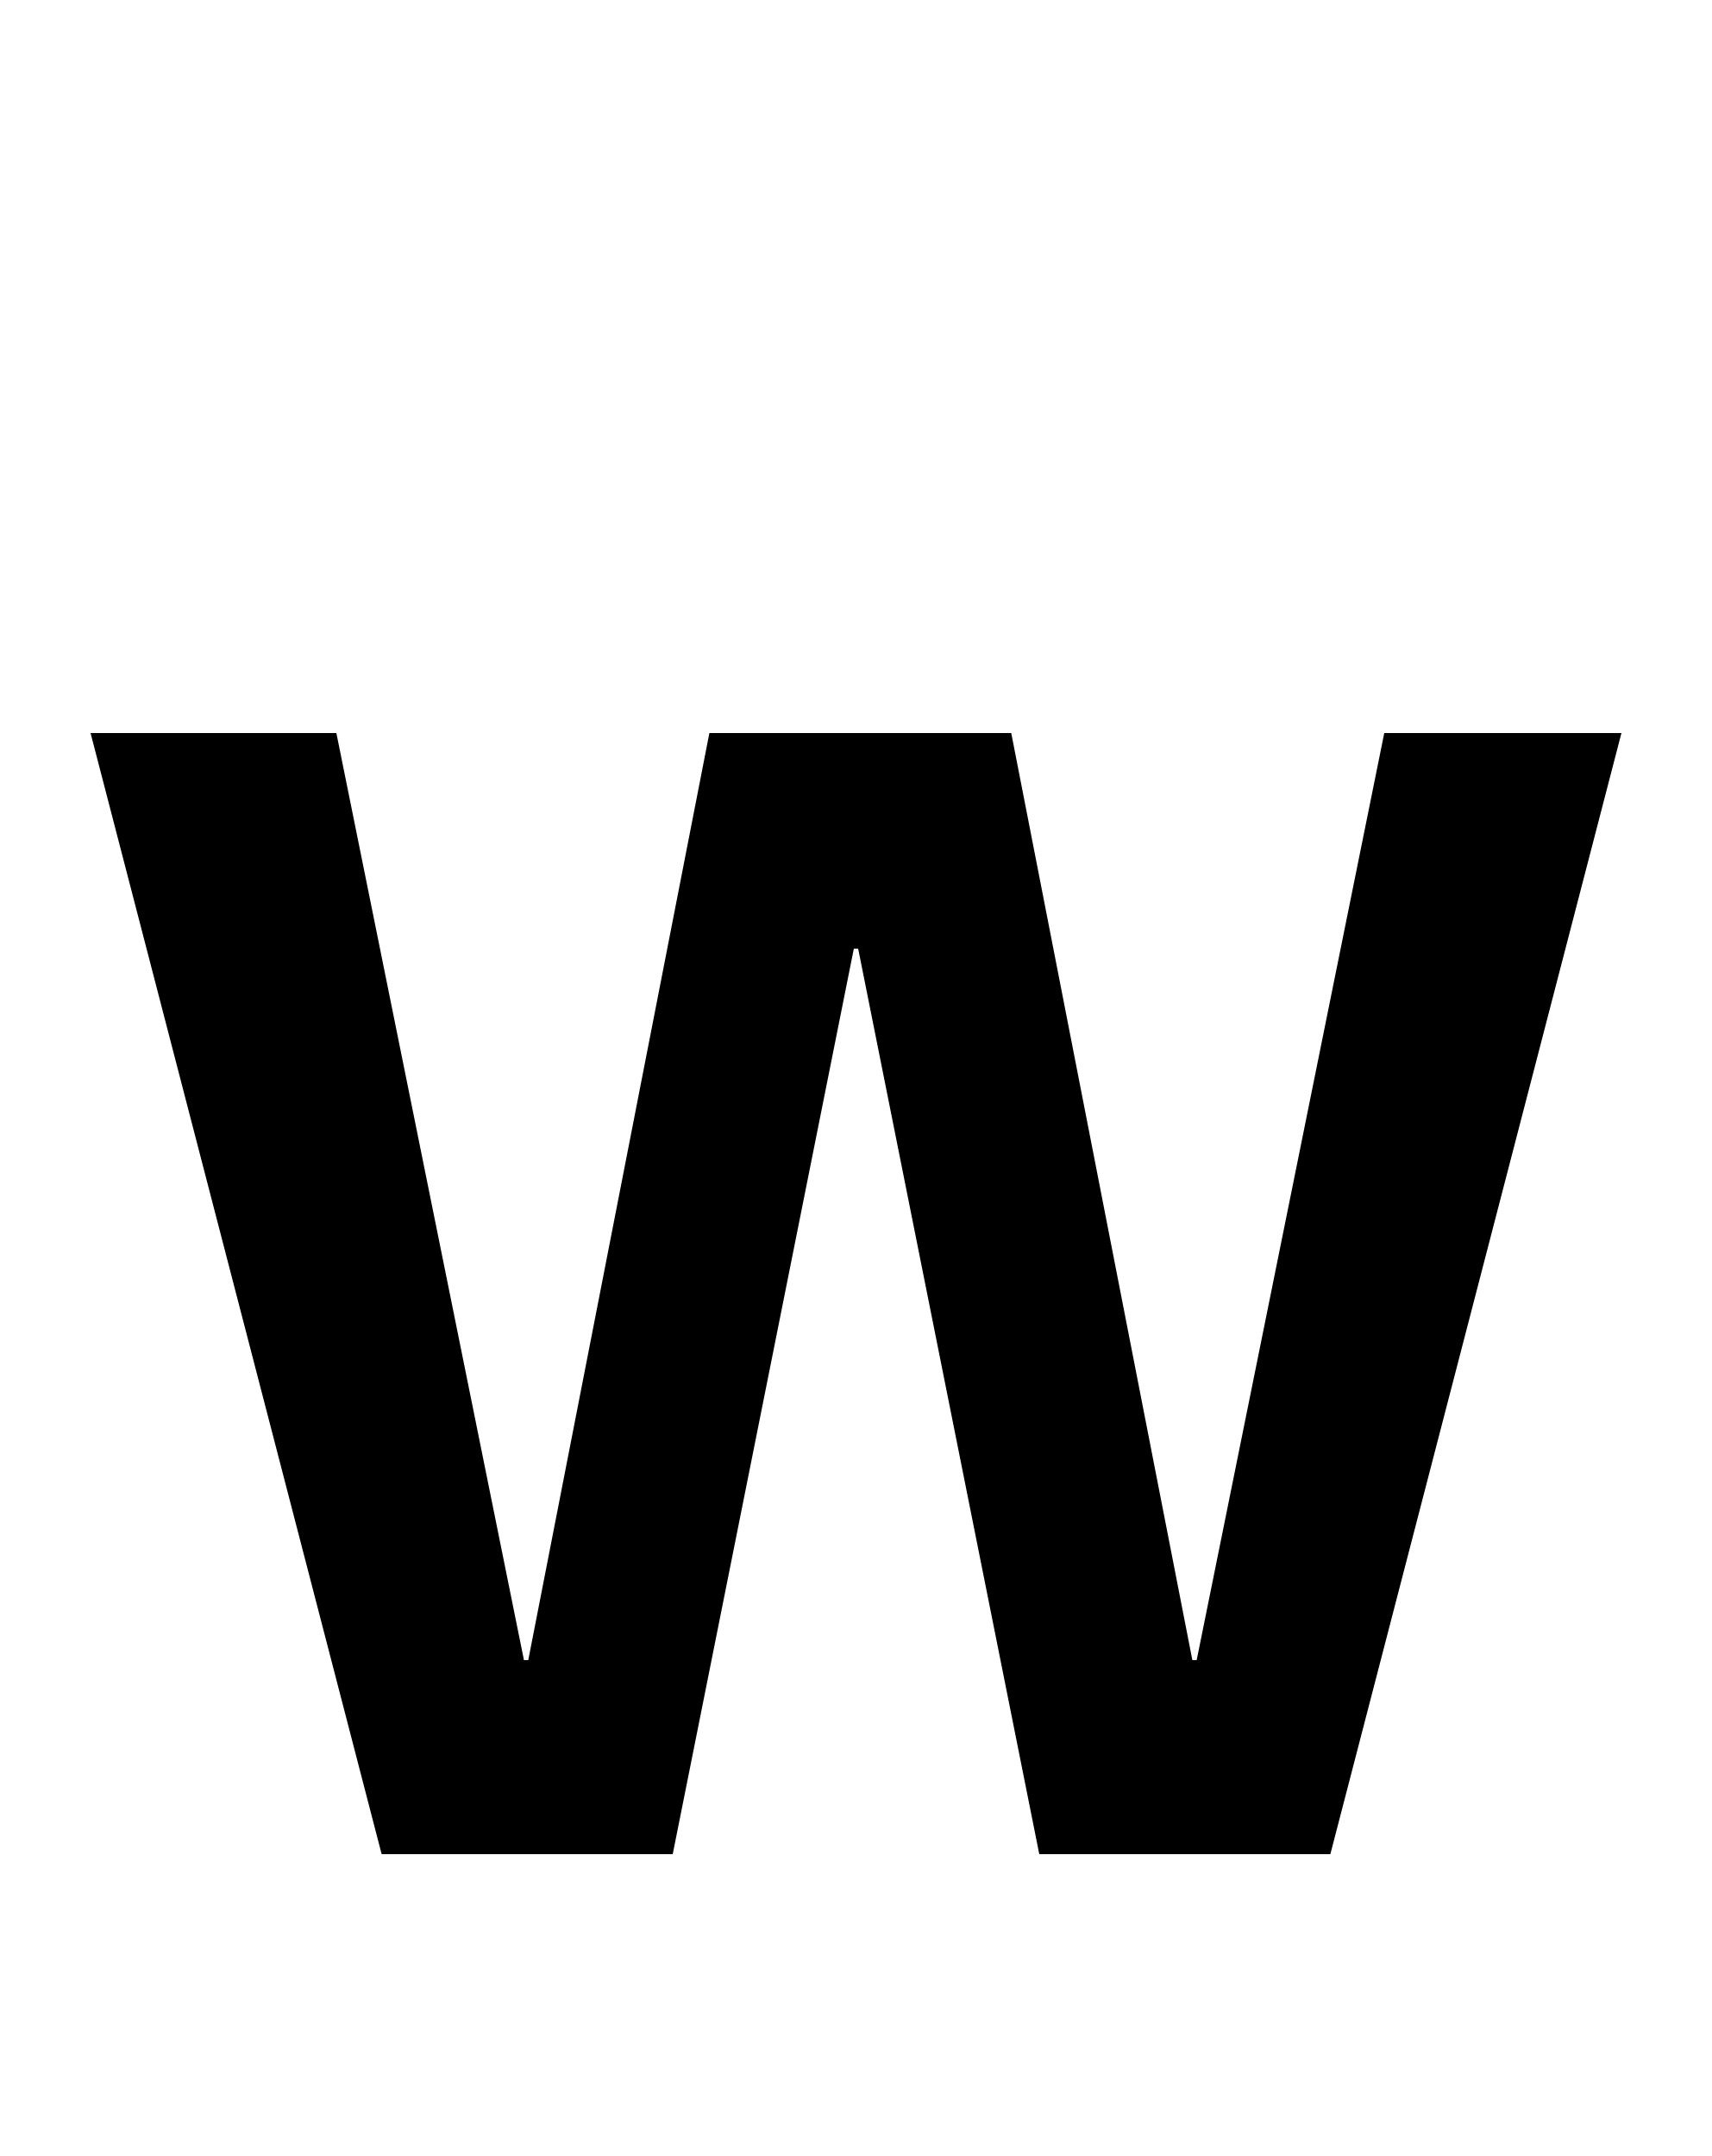
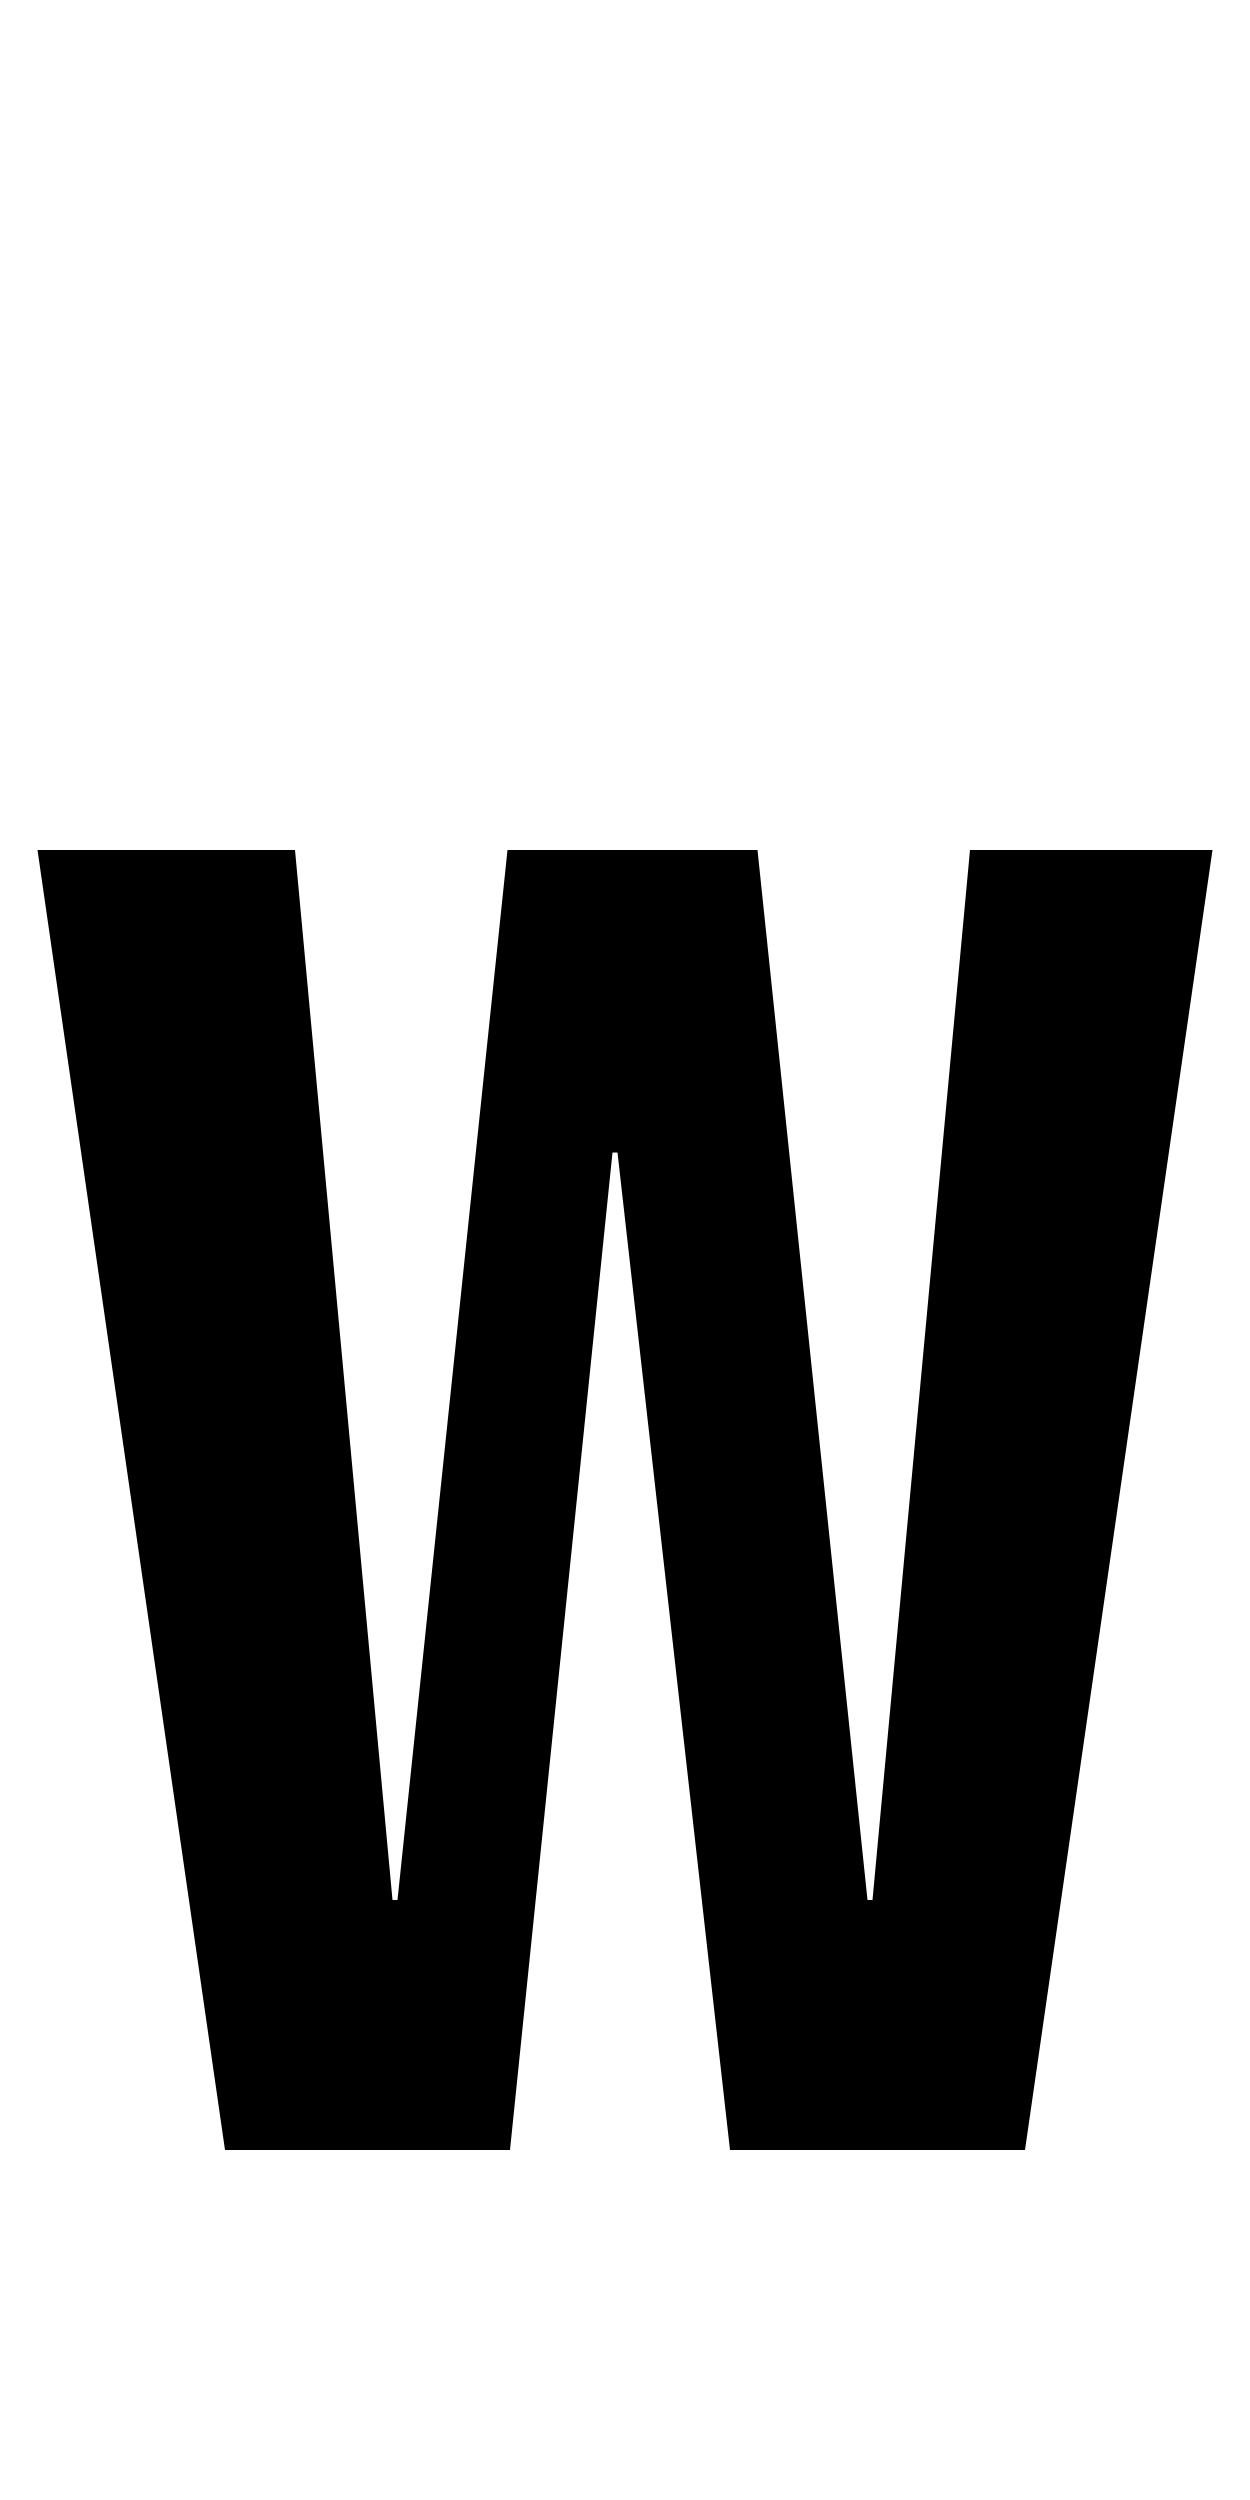
- <svg xmlns="http://www.w3.org/2000/svg" viewBox="0 -860 794 1000">
-   <path d="M156 520 243 90H245L329 520H469L553 90H555L642 520H752L617 0H482L398 420H396L312 0H177L42 520H156Z" transform="scale(1, -1)" />
+ <svg xmlns="http://www.w3.org/2000/svg" viewBox="0 -860 500 1000">
+   <path d="M347 100H349L388 520H485L410 0H292L247 399H245L204 0H90L15 520H118L157 100H159L203 520H303L347 100Z" transform="scale(1, -1)" />
</svg>
